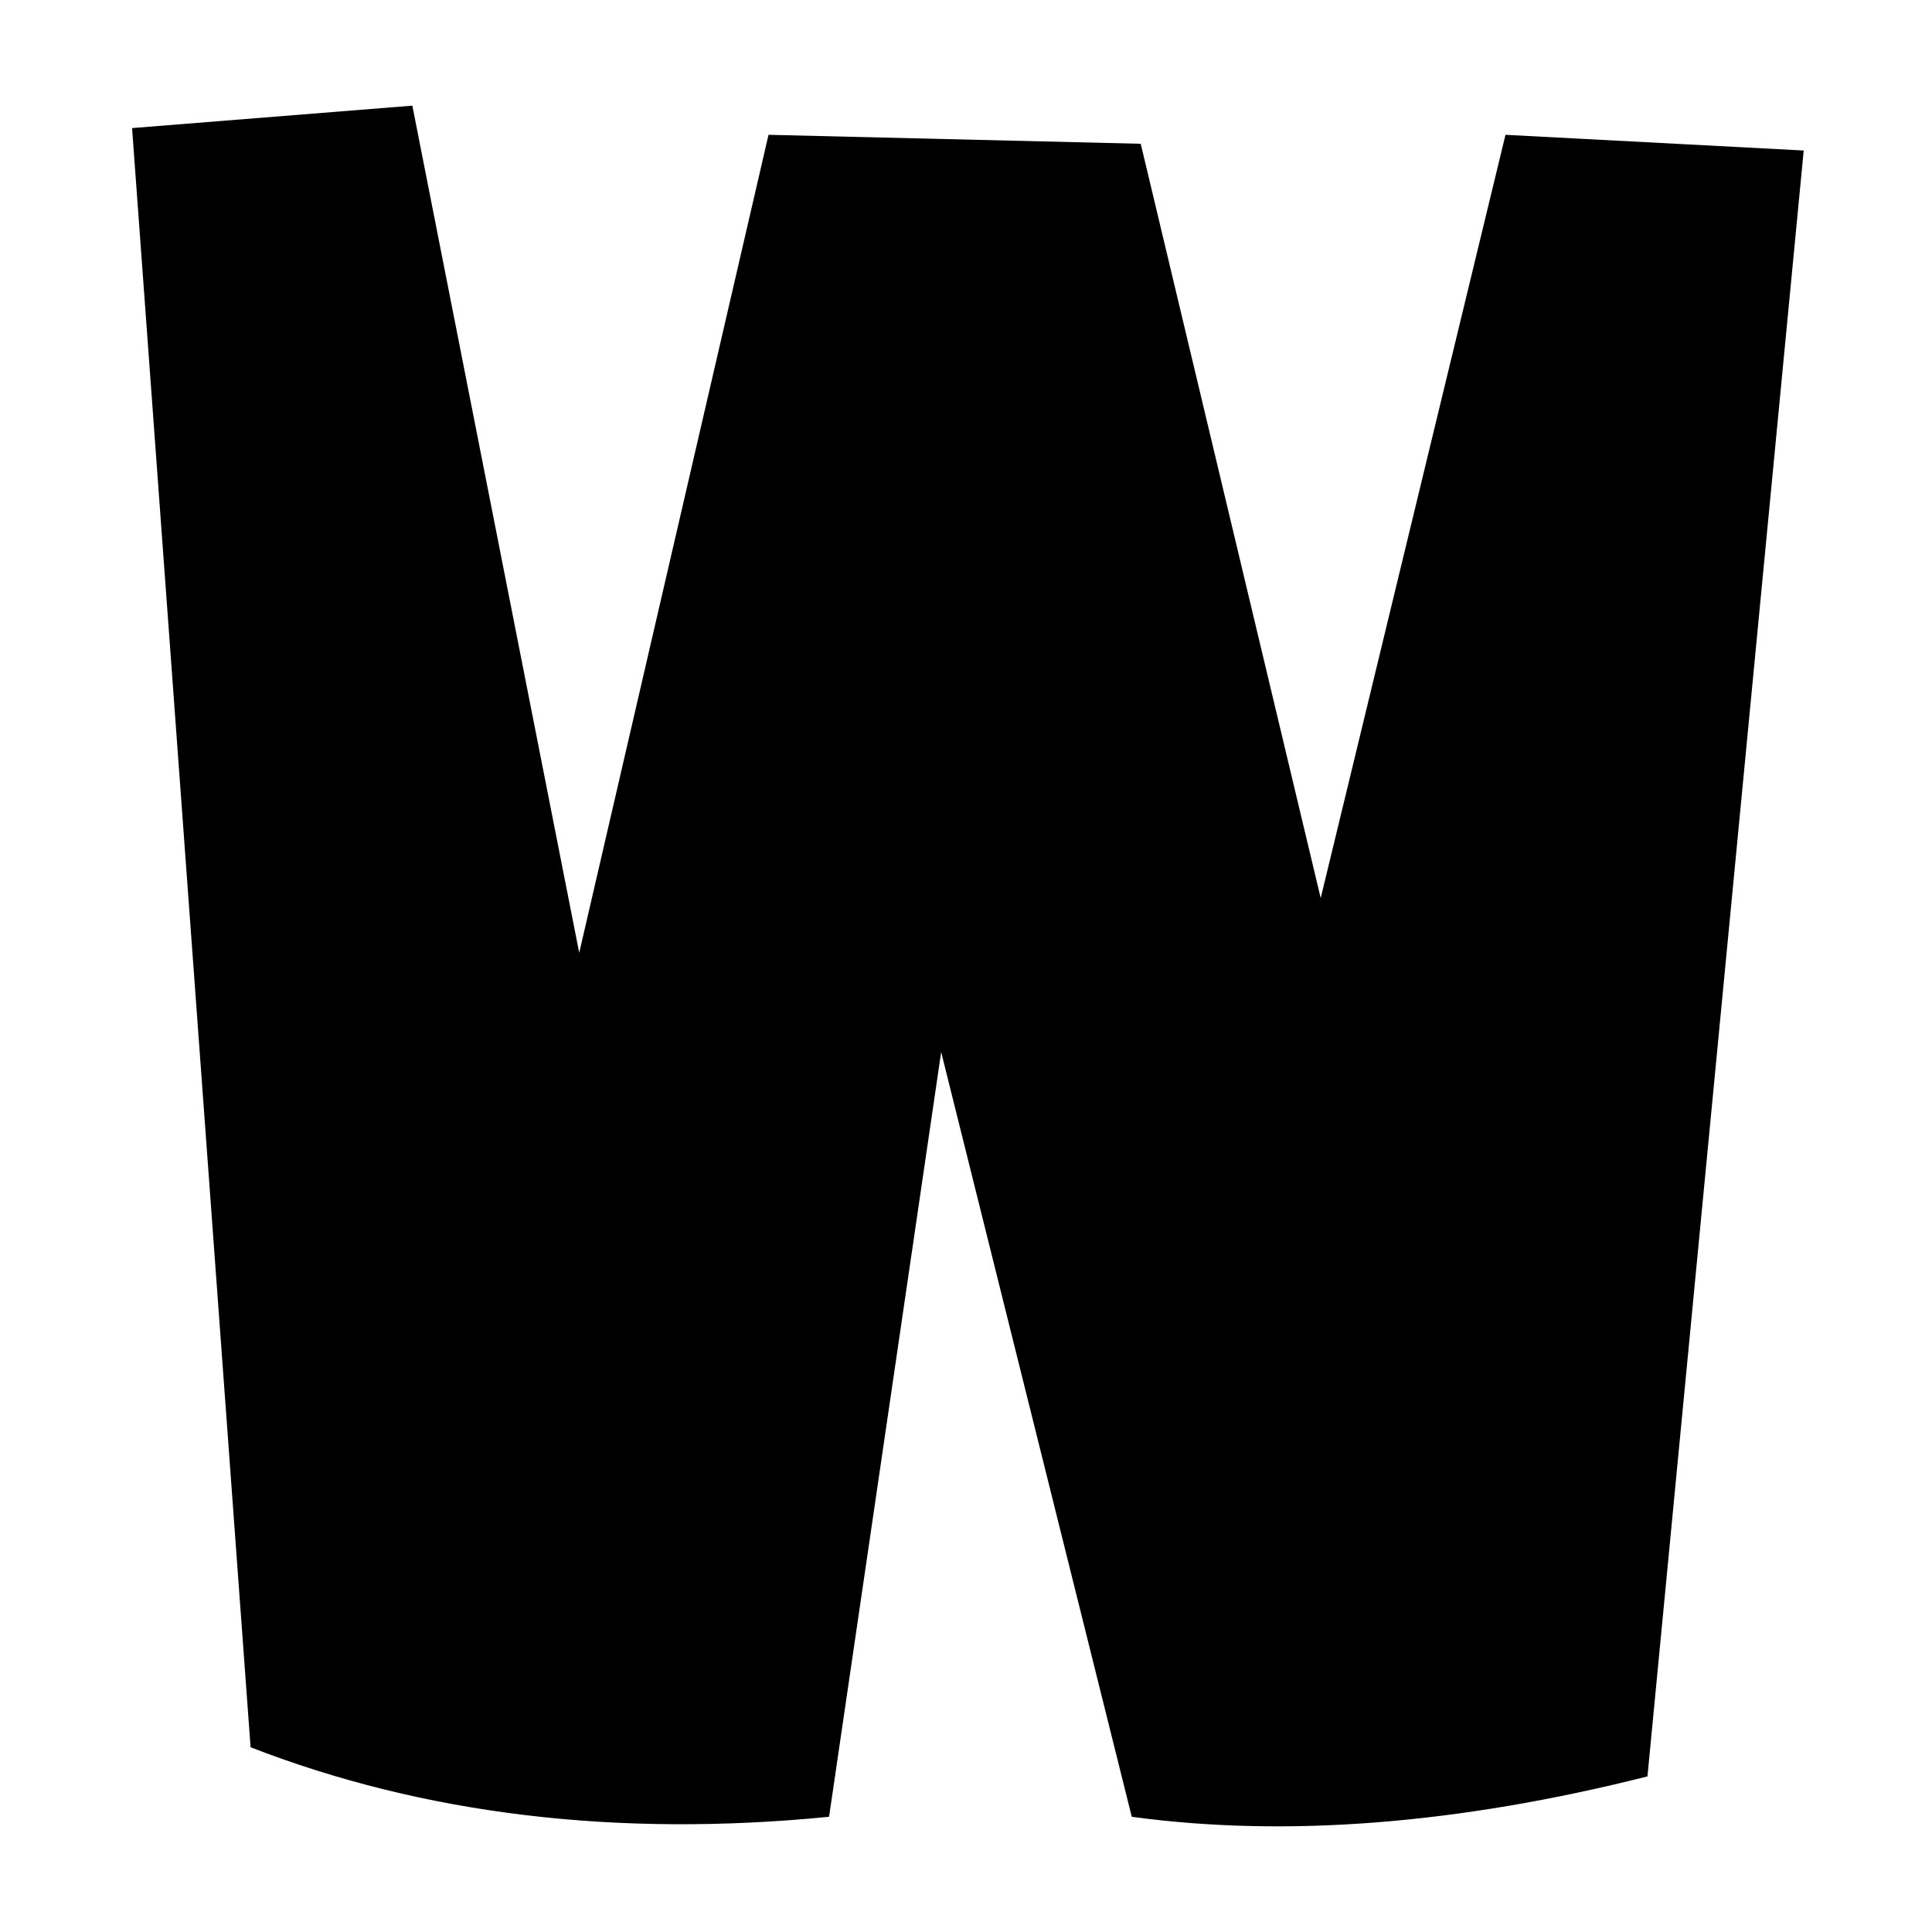
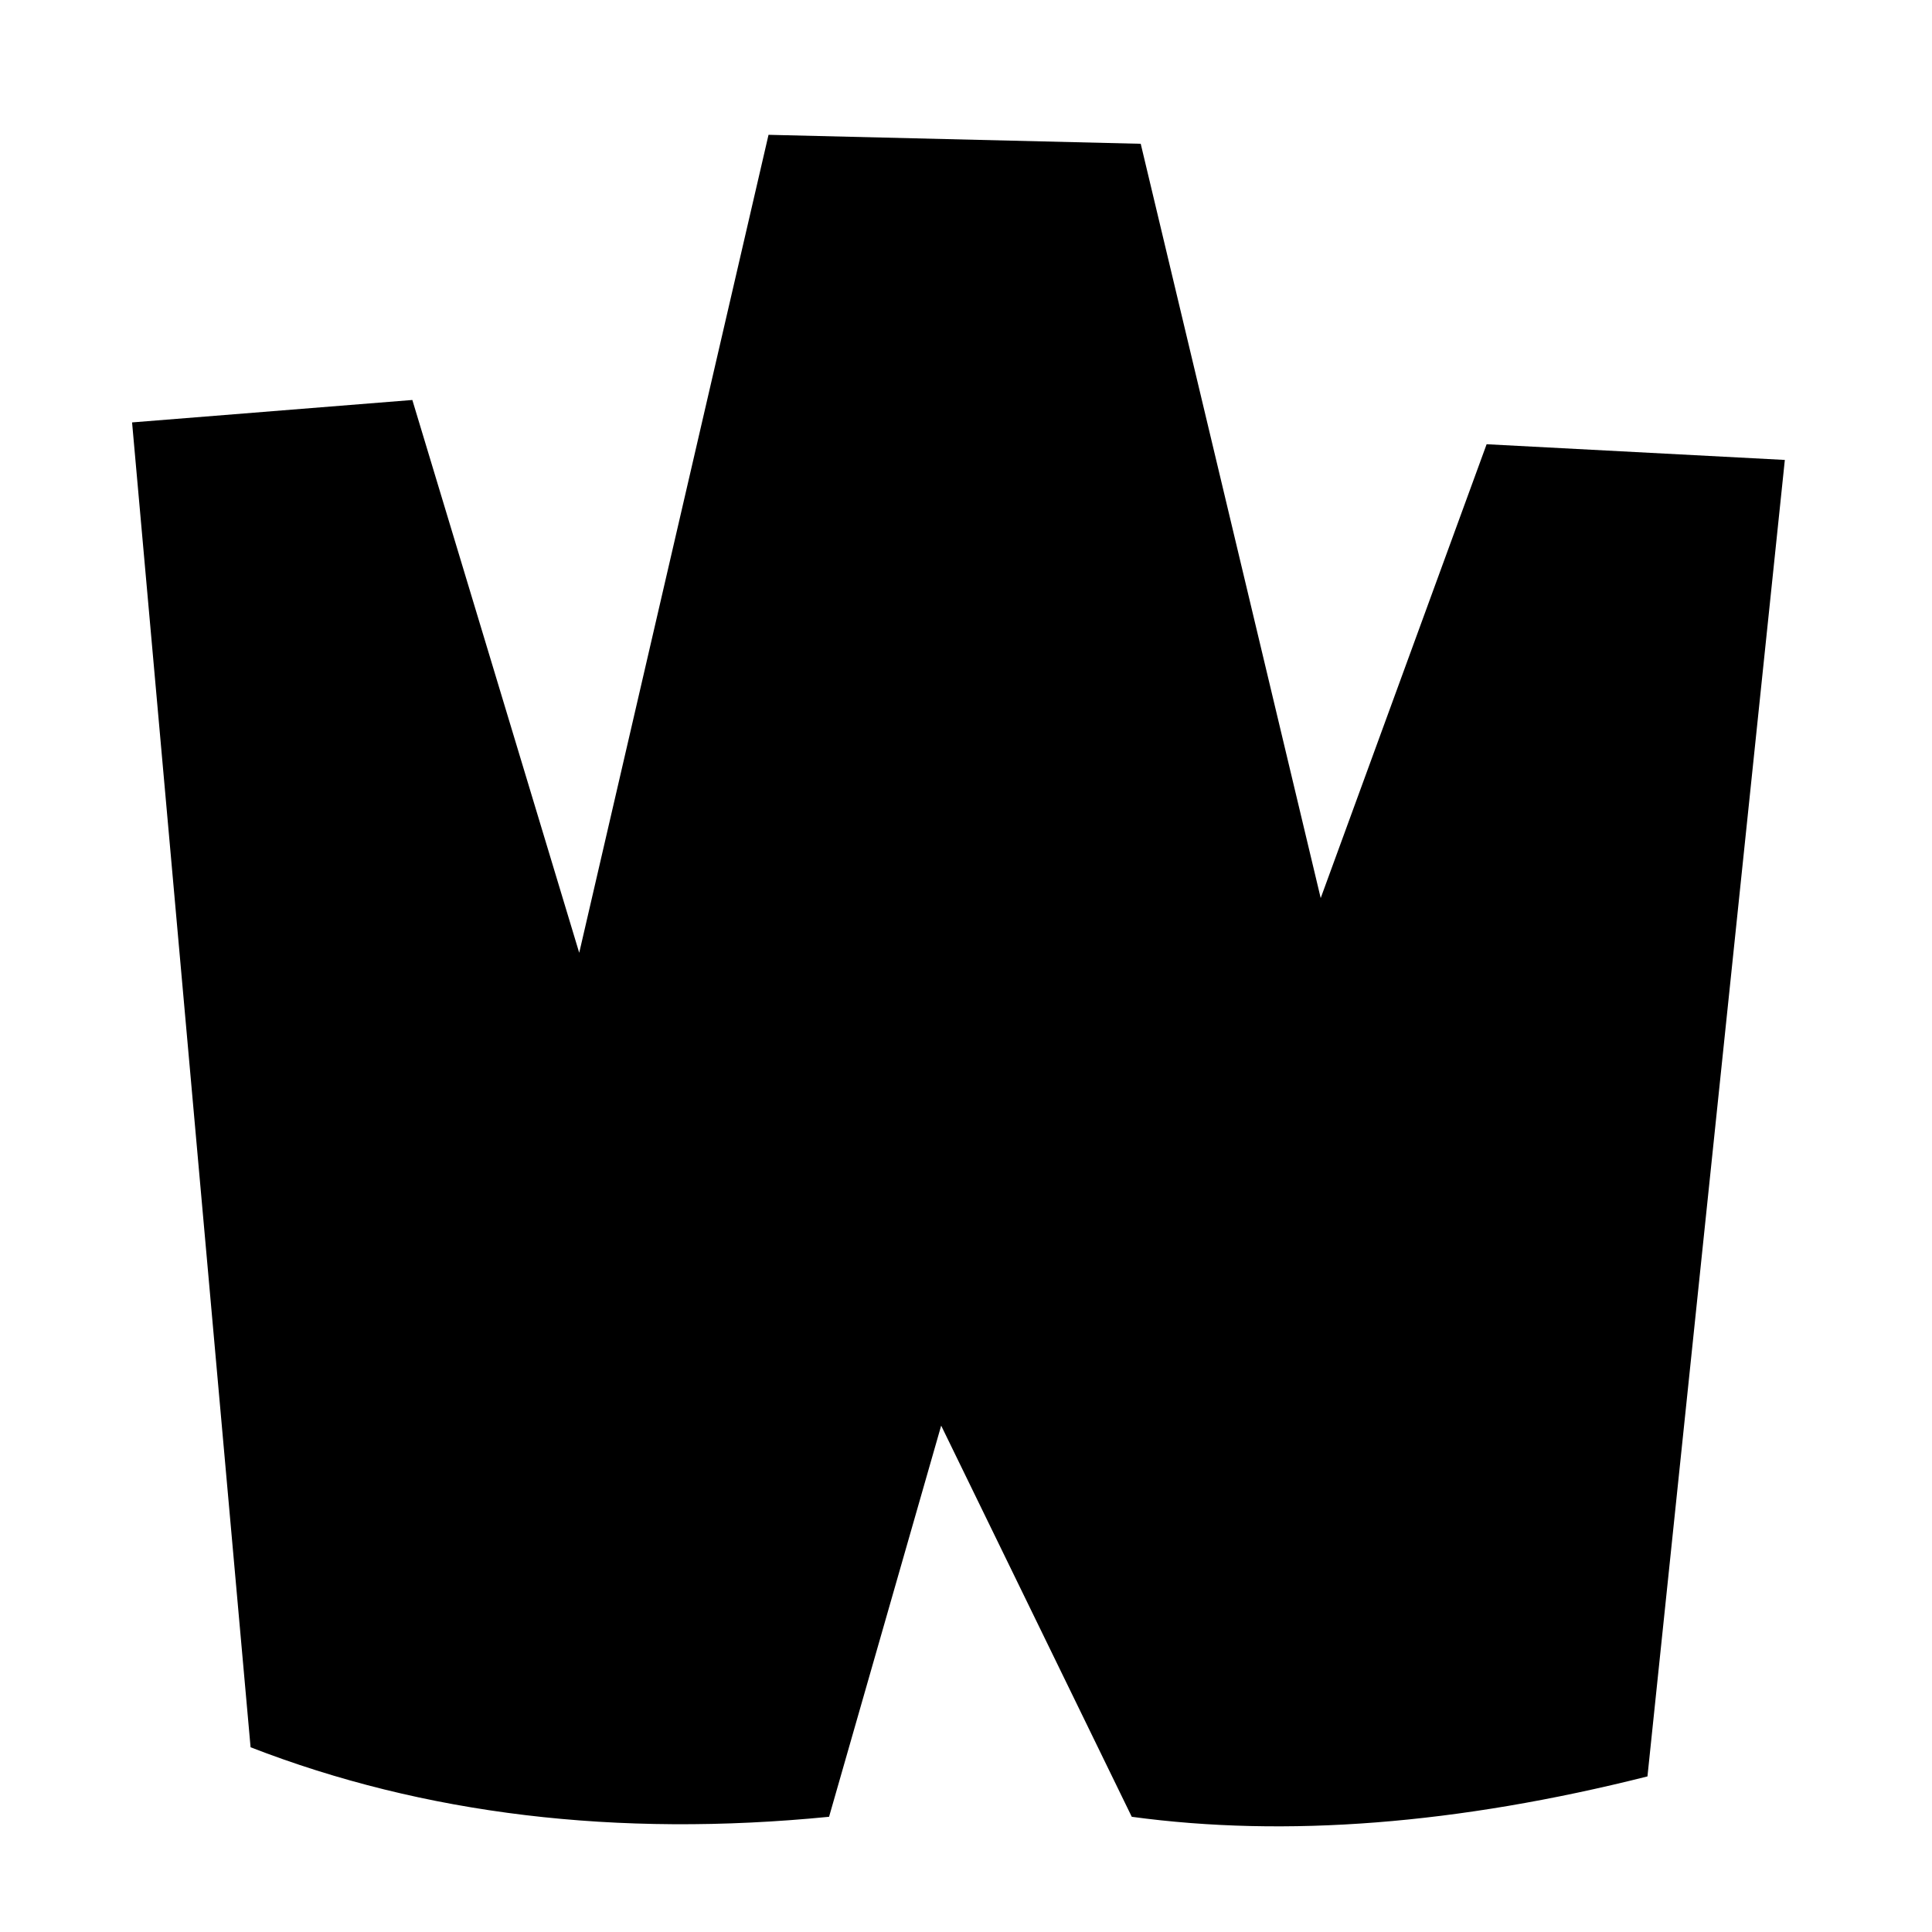
<svg xmlns="http://www.w3.org/2000/svg" width="512" height="512" viewBox="0 0 512 512" fill="none">
-   <path d="M66.406 463.044L35 33.943L109.275 28L153.5 252.5L203.667 35.726L302.304 38.103L350 238L398.971 35.726L478 39.886L436.594 470.77C386.285 483.449 340.729 487.015 299.928 481.468L249.42 278.804L219.71 481.468C163.459 487.015 112.357 480.873 66.406 463.044Z" fill="black" />
+   <path d="M66.406 463.044L35 111.943L109.275 106L153.5 252.5L203.667 35.727L302.304 38.104L350 238L393.971 117.727L473 121.887L436.594 470.77C386.285 483.449 340.729 487.015 299.928 481.468L249.42 377.804L219.71 481.468C163.459 487.015 112.357 480.874 66.406 463.044Z" fill="black" />
</svg>
